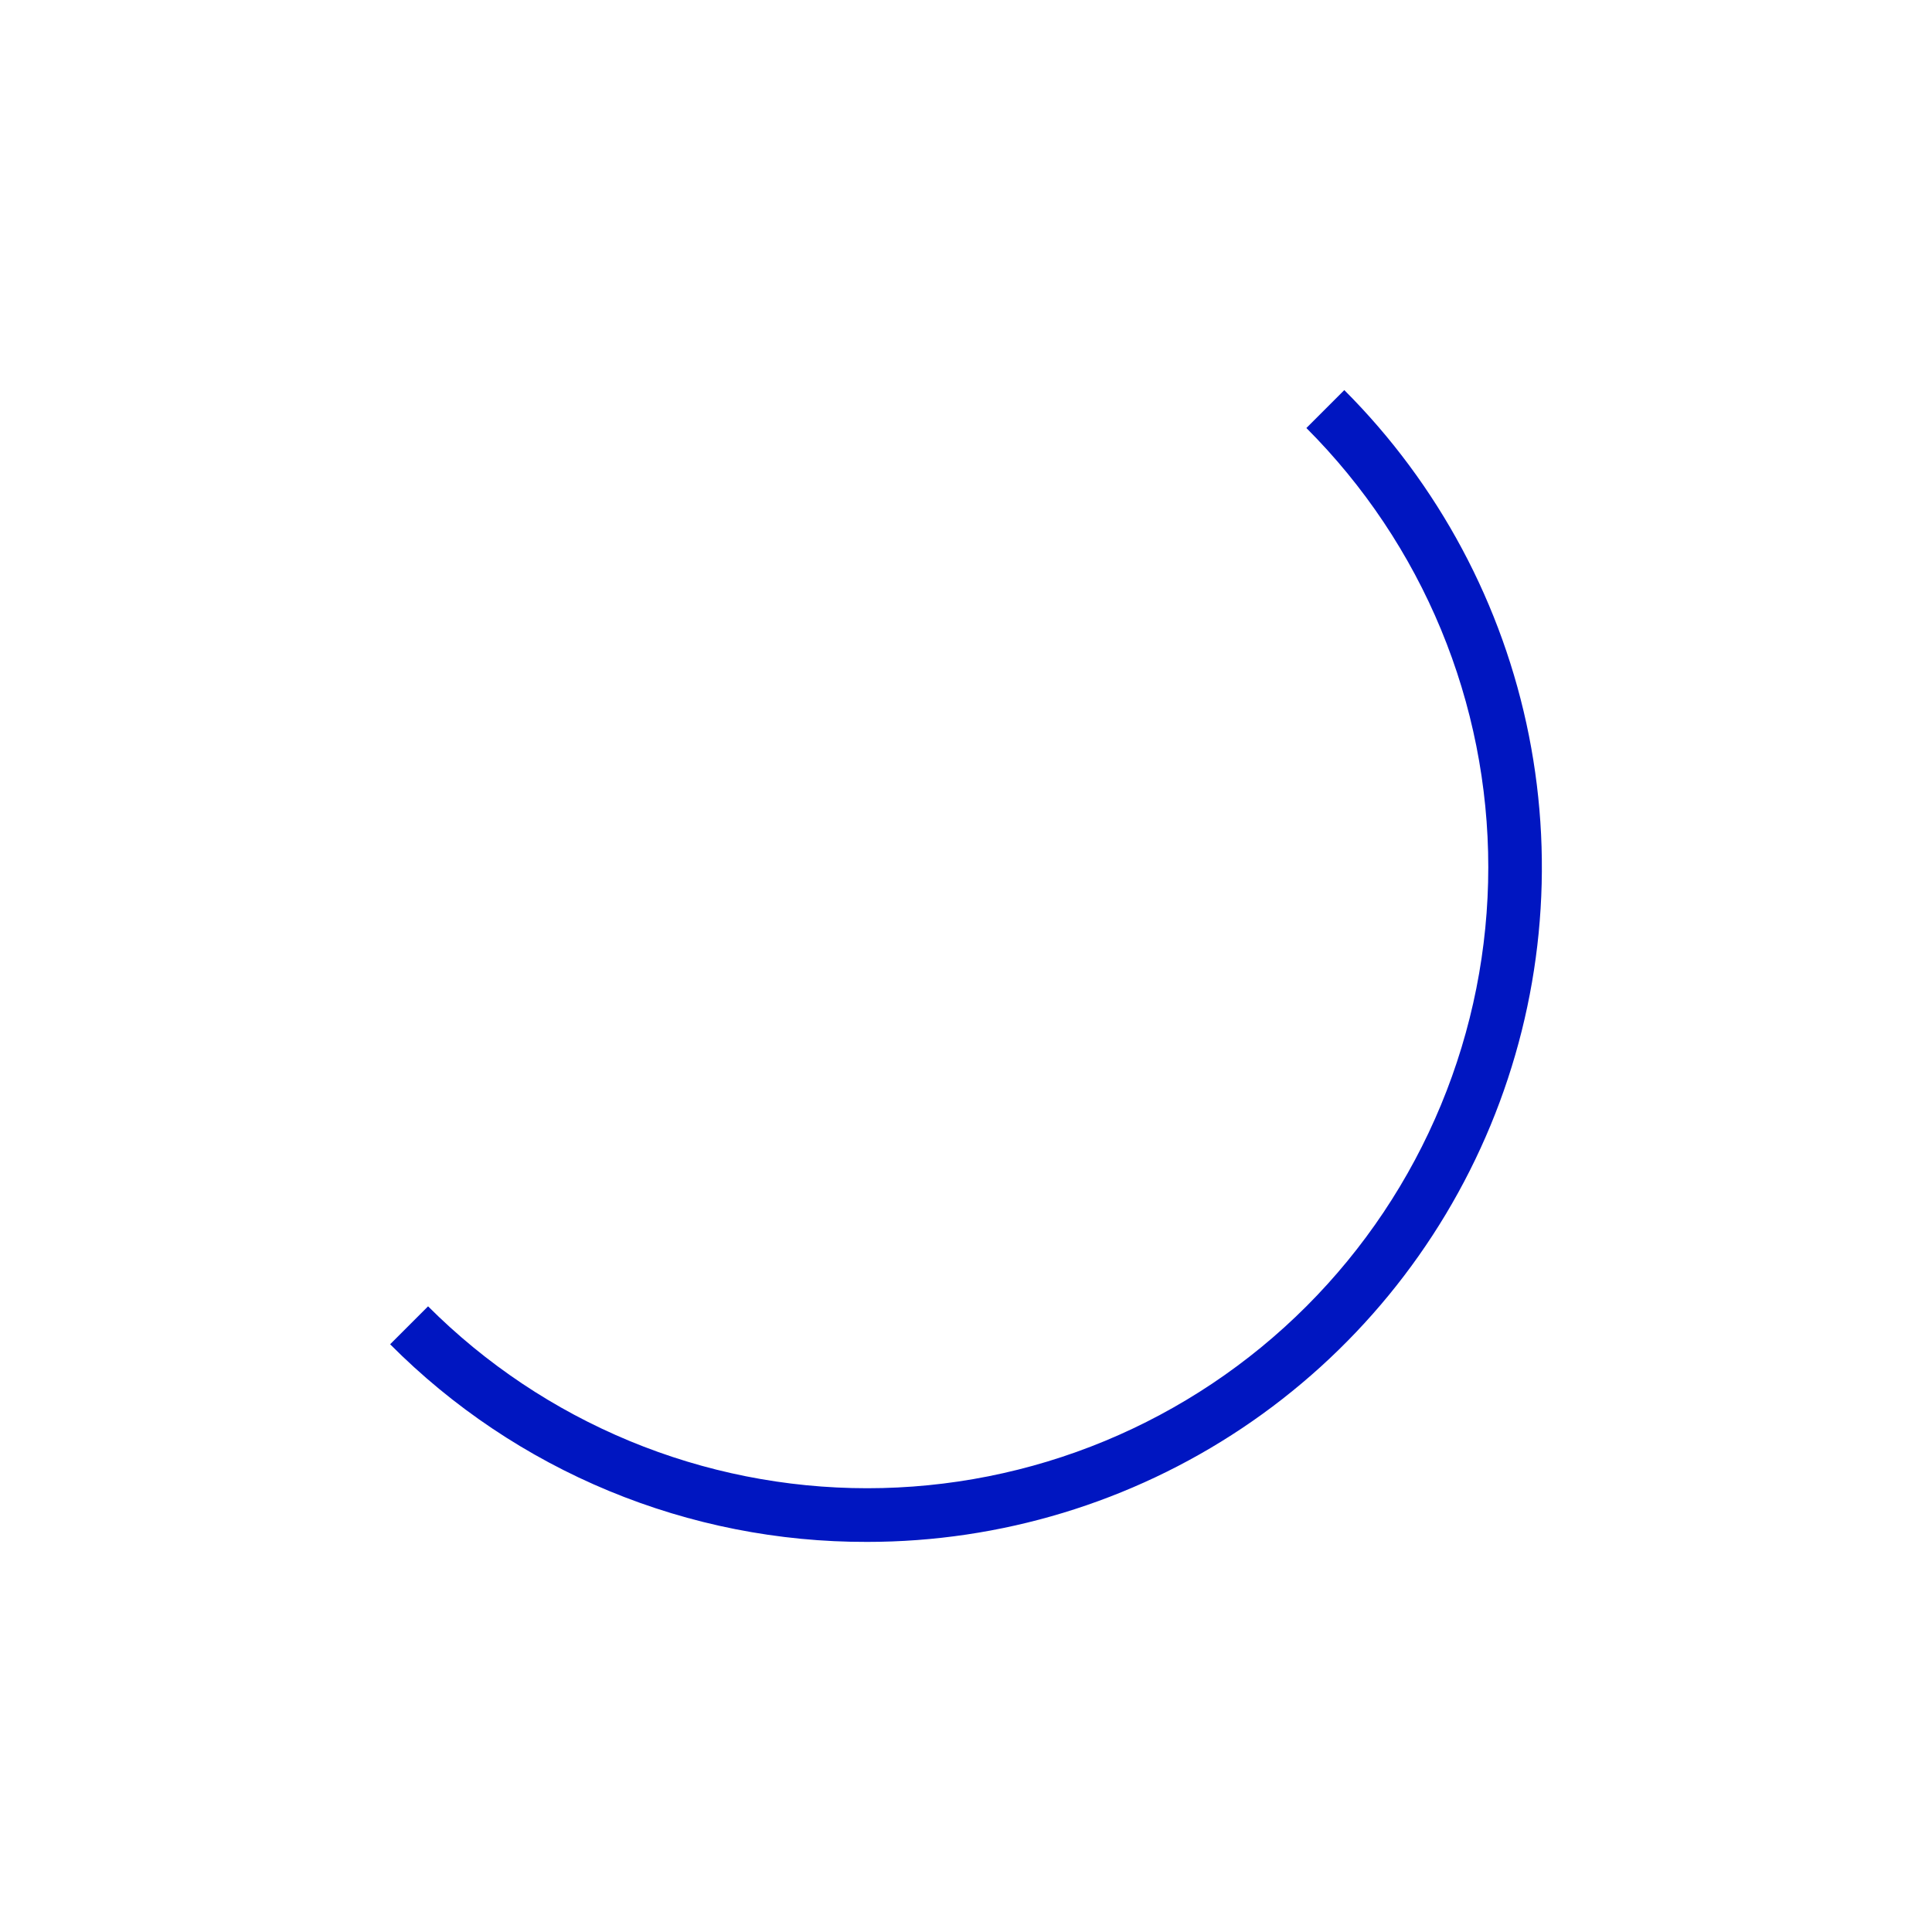
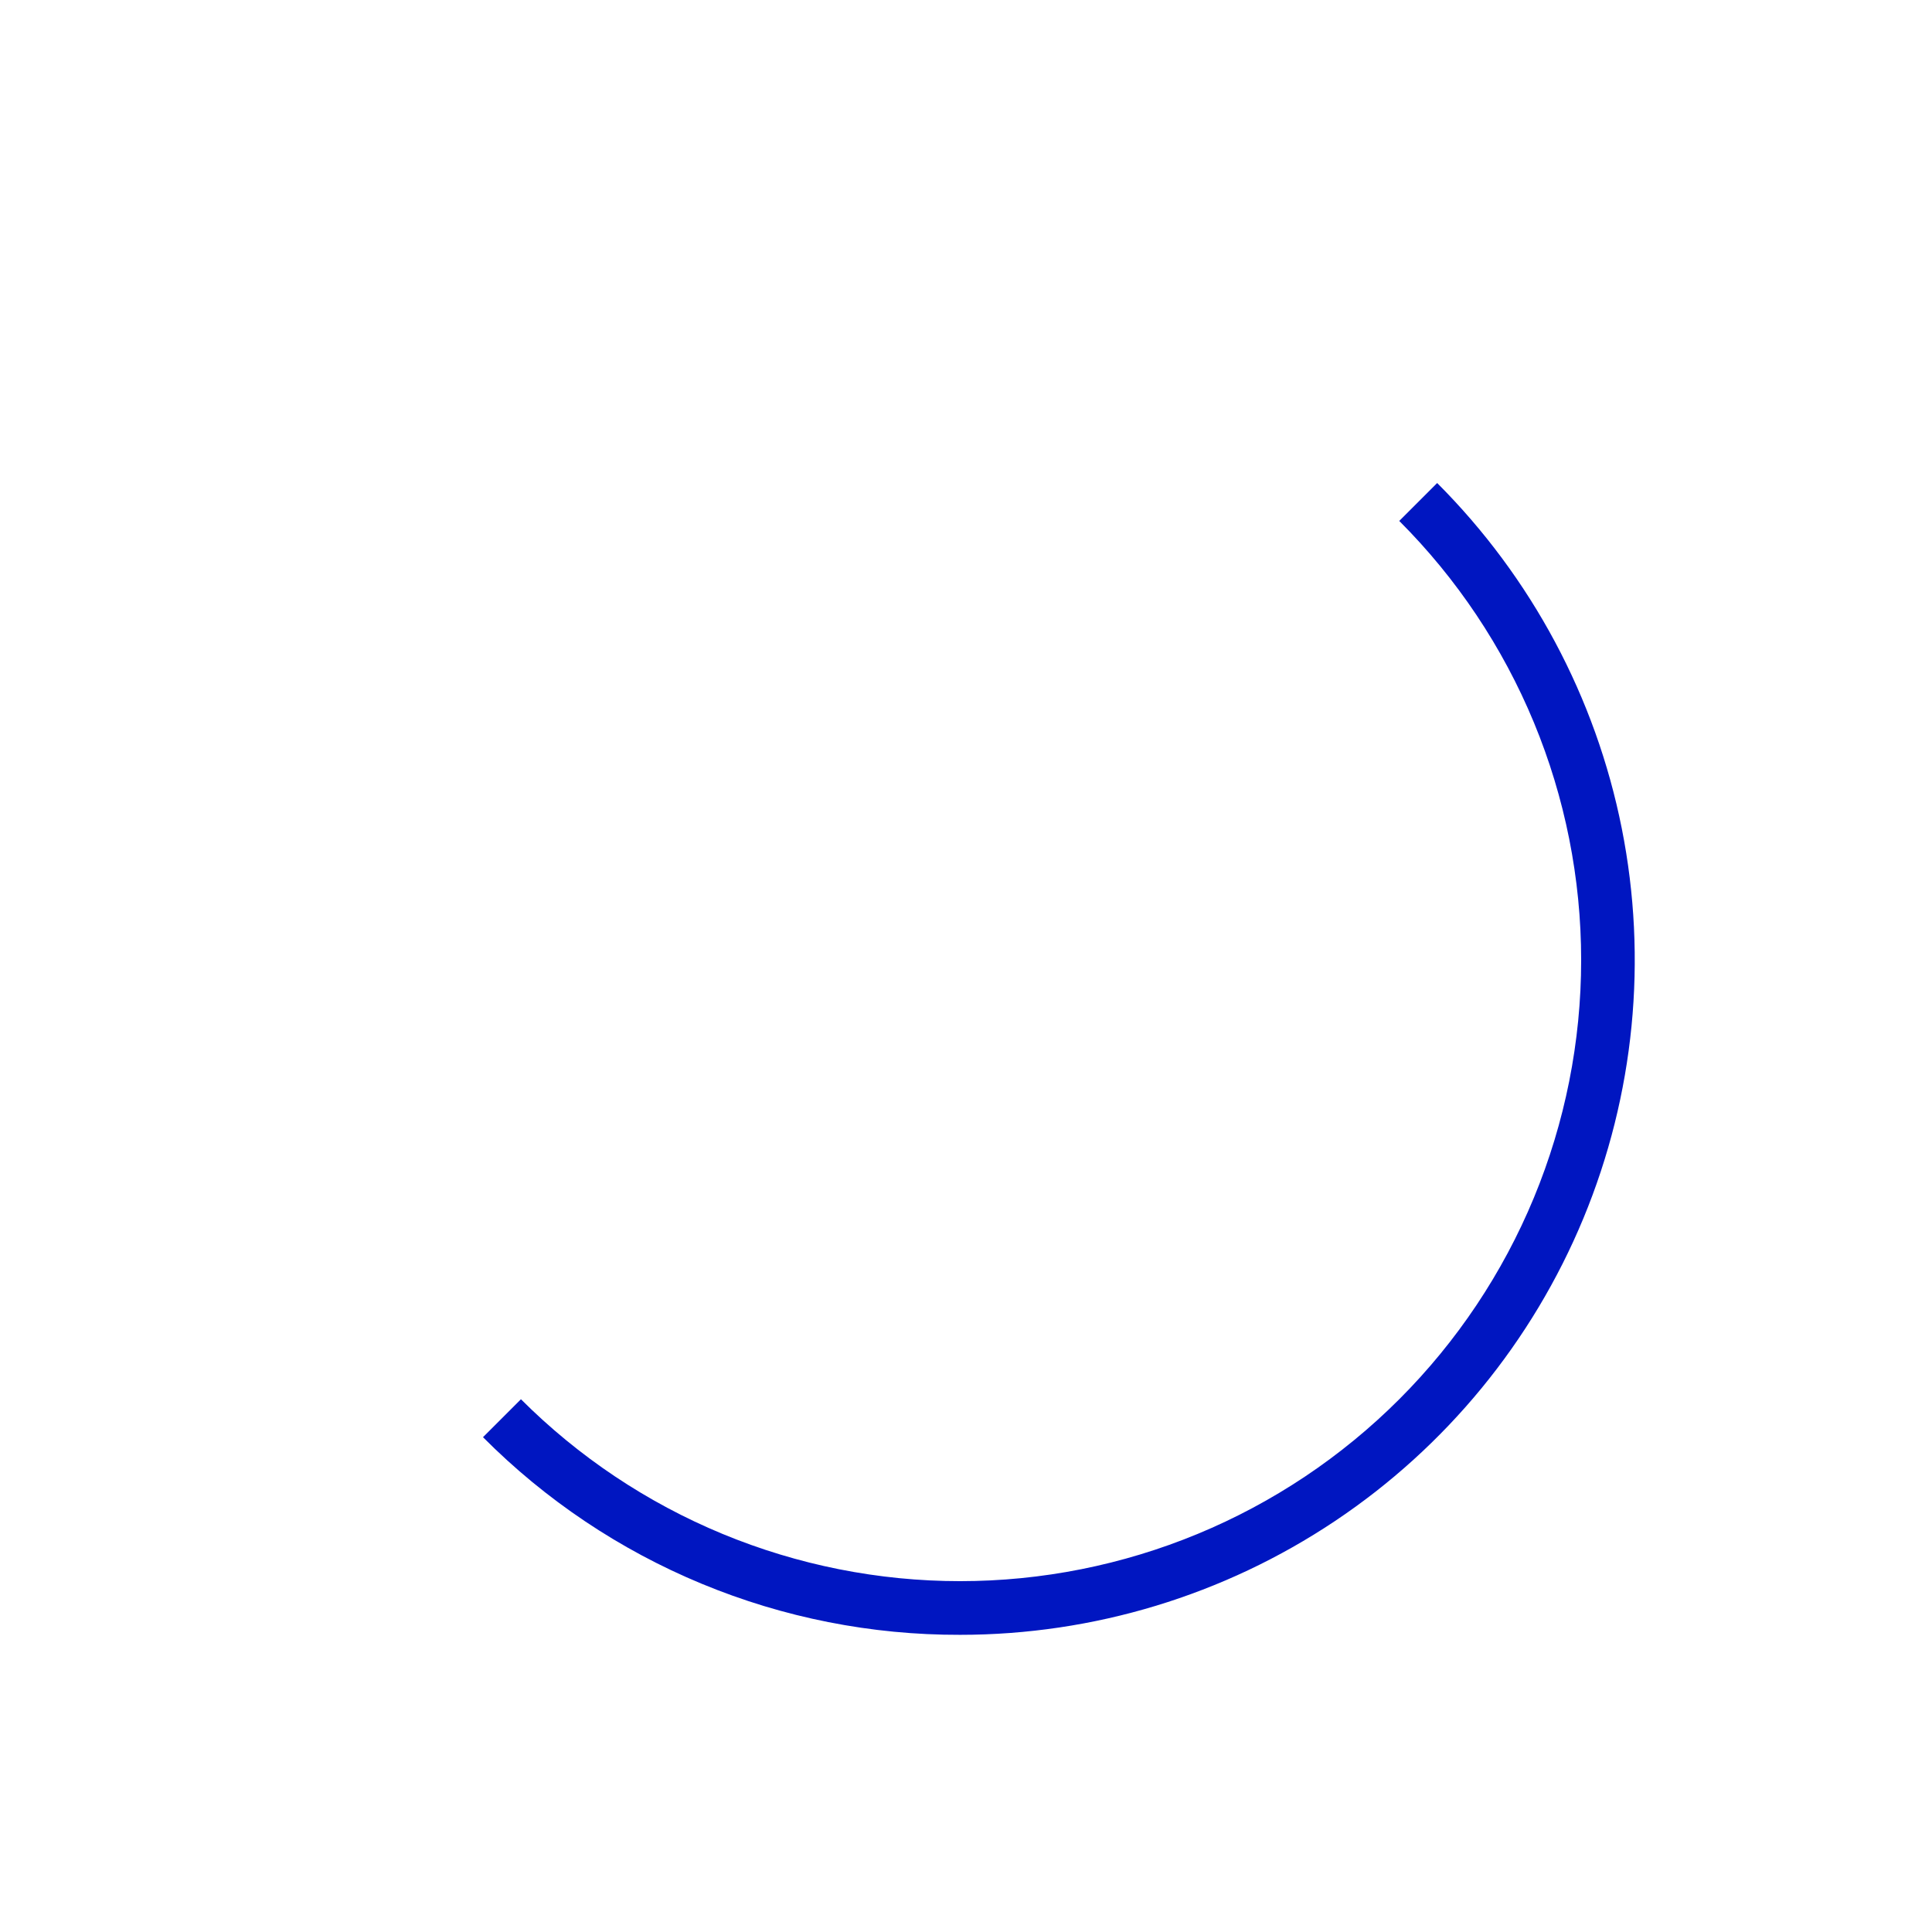
<svg xmlns="http://www.w3.org/2000/svg" width="72" height="72" viewBox="0 0 72 72" fill="none">
-   <g id="Frame">
-     <g id="time">
-       <g id="grid">
-         <g id="cell">
-           <g id="shape/time/06">
-             <path id="vector/time/06" d="M50.099 14.537L48.685 15.951C50.834 18.101 52.539 20.652 53.702 23.46C54.865 26.268 55.464 29.278 55.464 32.317C55.464 35.357 54.865 38.367 53.702 41.175C52.539 43.983 50.834 46.534 48.685 48.683C46.535 50.833 43.984 52.537 41.176 53.701C38.368 54.864 35.358 55.462 32.319 55.462C29.279 55.462 26.27 54.864 23.462 53.701C20.653 52.537 18.102 50.833 15.953 48.683L14.539 50.097C16.868 52.44 19.639 54.297 22.691 55.561C25.743 56.825 29.015 57.471 32.319 57.462C37.292 57.462 42.153 55.987 46.288 53.224C50.422 50.461 53.645 46.533 55.548 41.939C57.451 37.344 57.948 32.289 56.978 27.411C56.008 22.534 53.613 18.054 50.097 14.537" fill="#0016C1" />
-           </g>
-         </g>
-       </g>
-     </g>
-   </g>
+   <path d="M53.56 18L52.146 19.414C54.295 21.563 56 24.115 57.163 26.923C58.326 29.731 58.925 32.741 58.925 35.78C58.925 38.819 58.326 41.829 57.163 44.637C56 47.445 54.295 49.997 52.146 52.146C49.997 54.295 47.445 56 44.637 57.163C41.829 58.326 38.819 58.925 35.78 58.925C32.741 58.925 29.731 58.326 26.923 57.163C24.115 56 21.563 54.295 19.414 52.146L18 53.56C20.329 55.902 23.1 57.759 26.152 59.023C29.204 60.288 32.477 60.934 35.78 60.925C40.753 60.925 45.614 59.45 49.749 56.686C53.884 53.923 57.106 49.996 59.009 45.402C60.912 40.807 61.41 35.752 60.439 30.874C59.469 25.997 57.074 21.517 53.558 18" fill="#0016C1" />
</svg>
